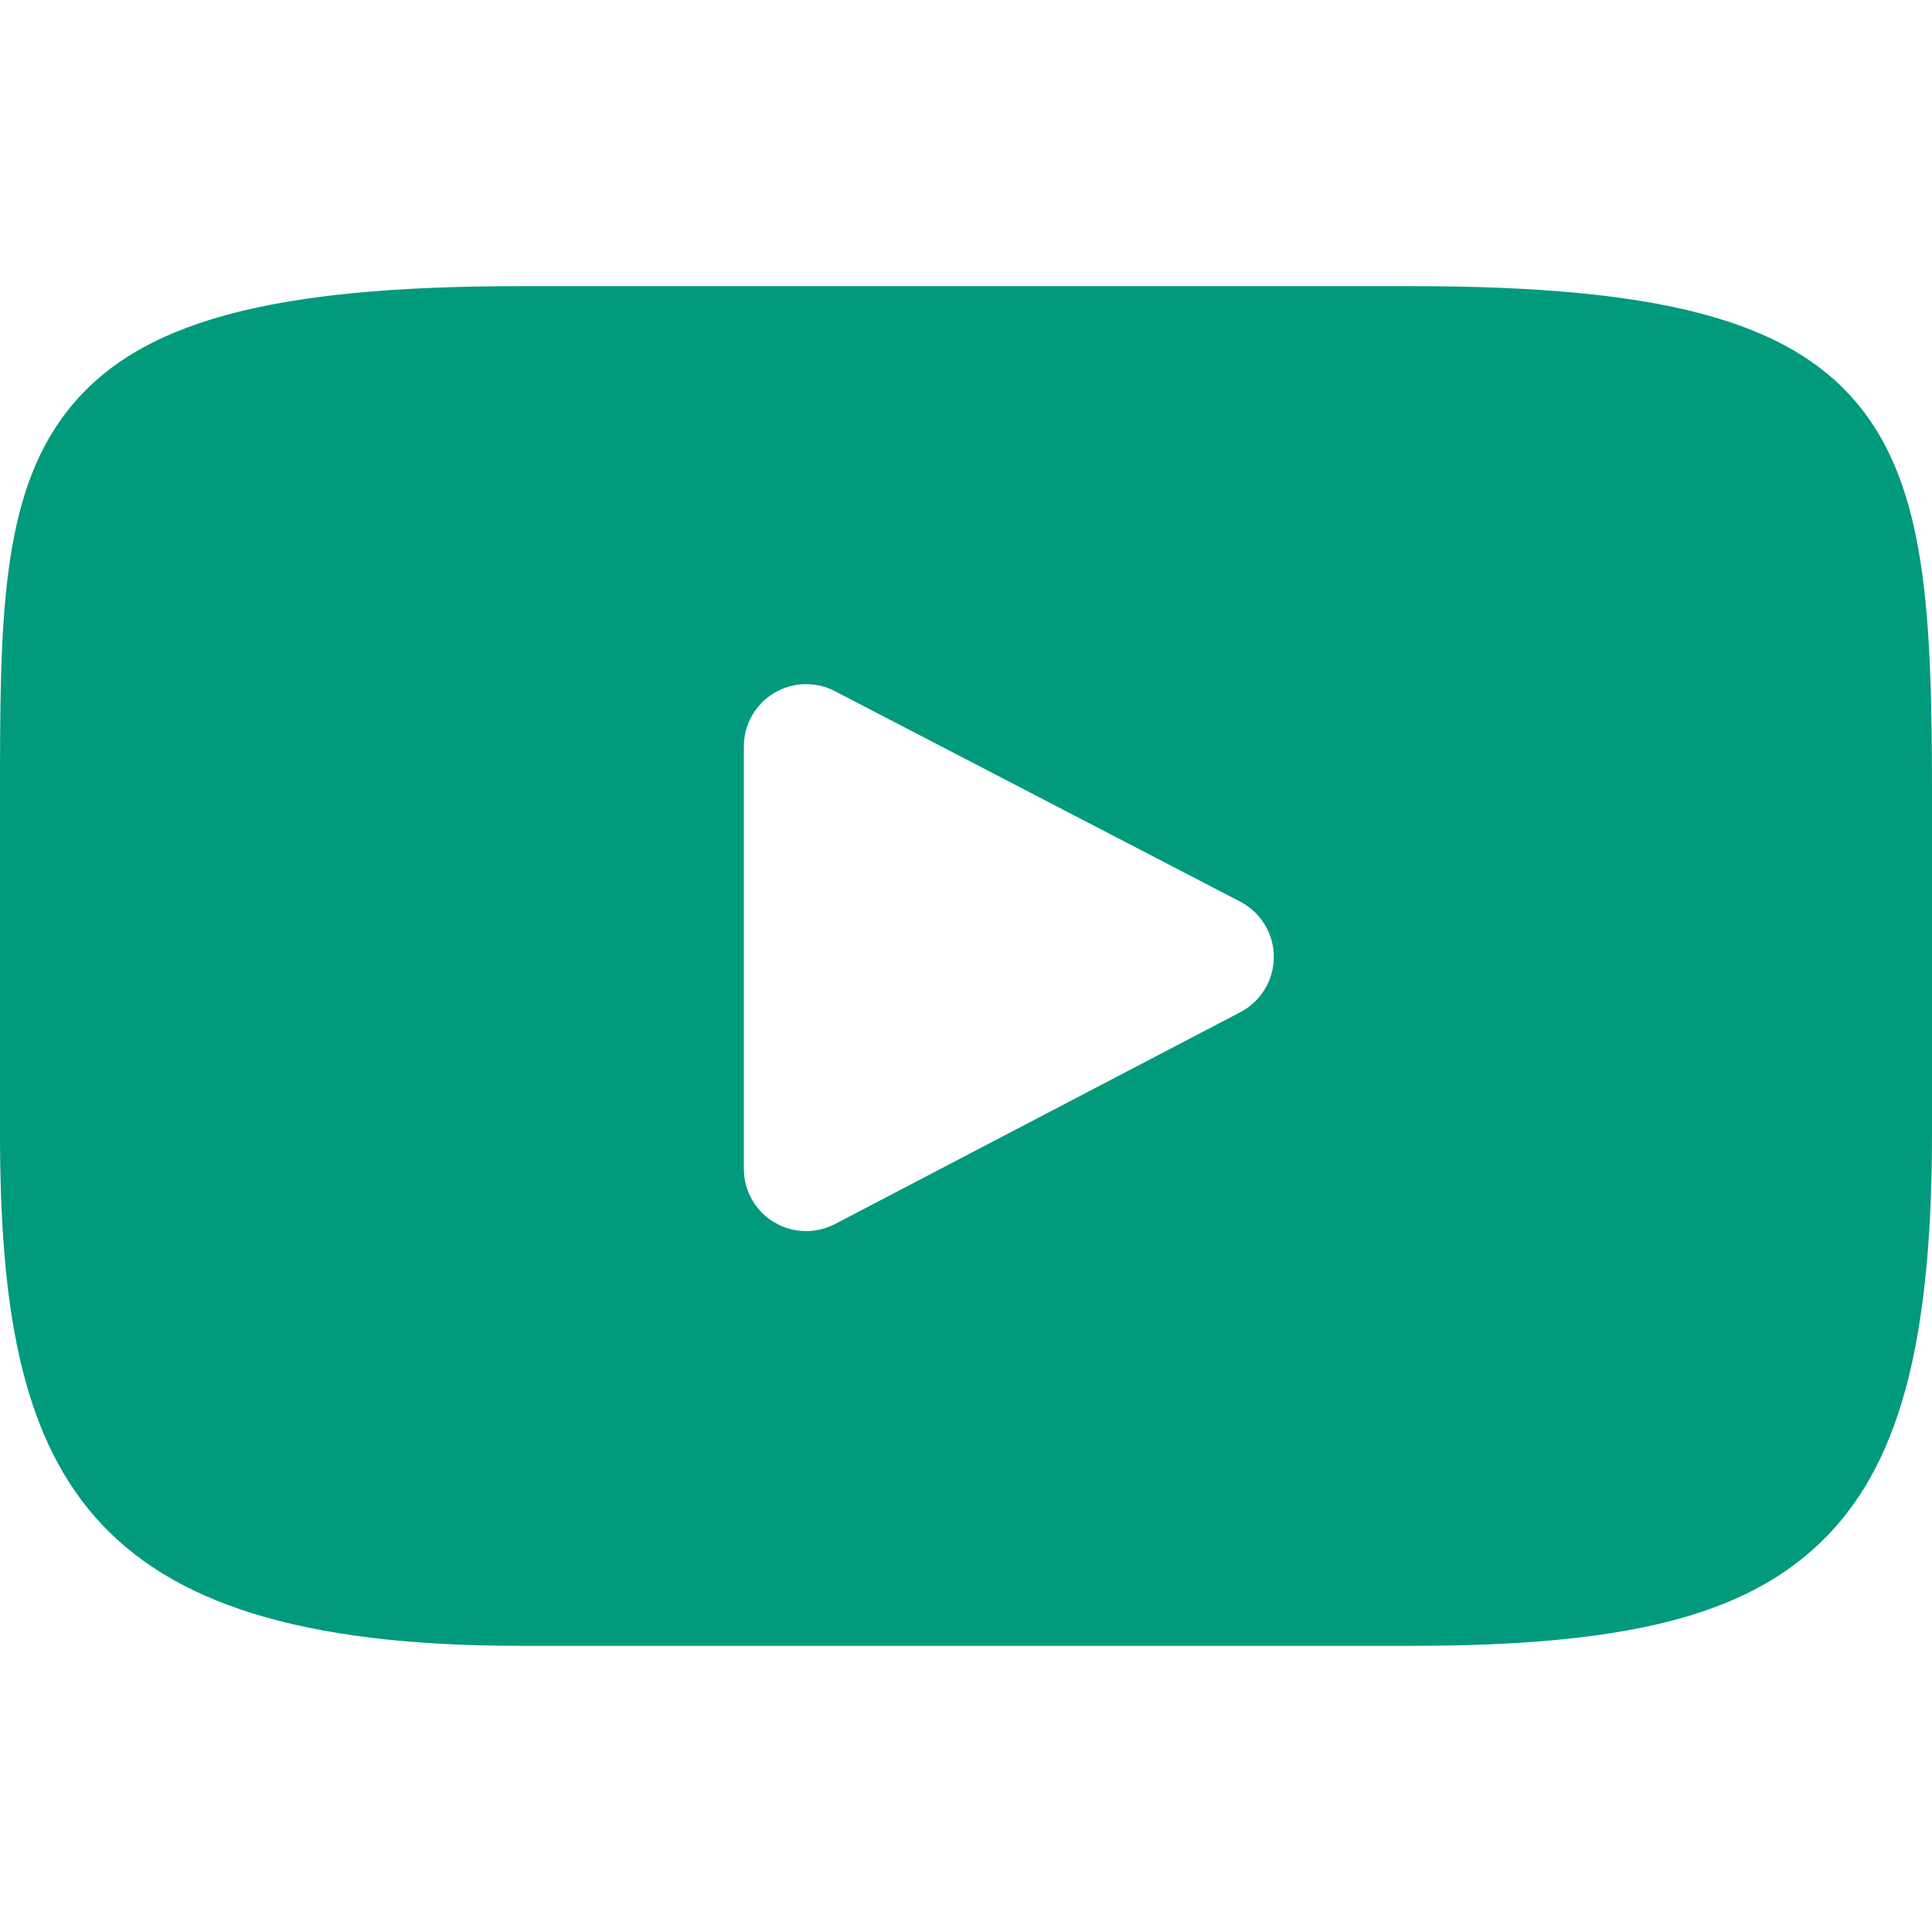
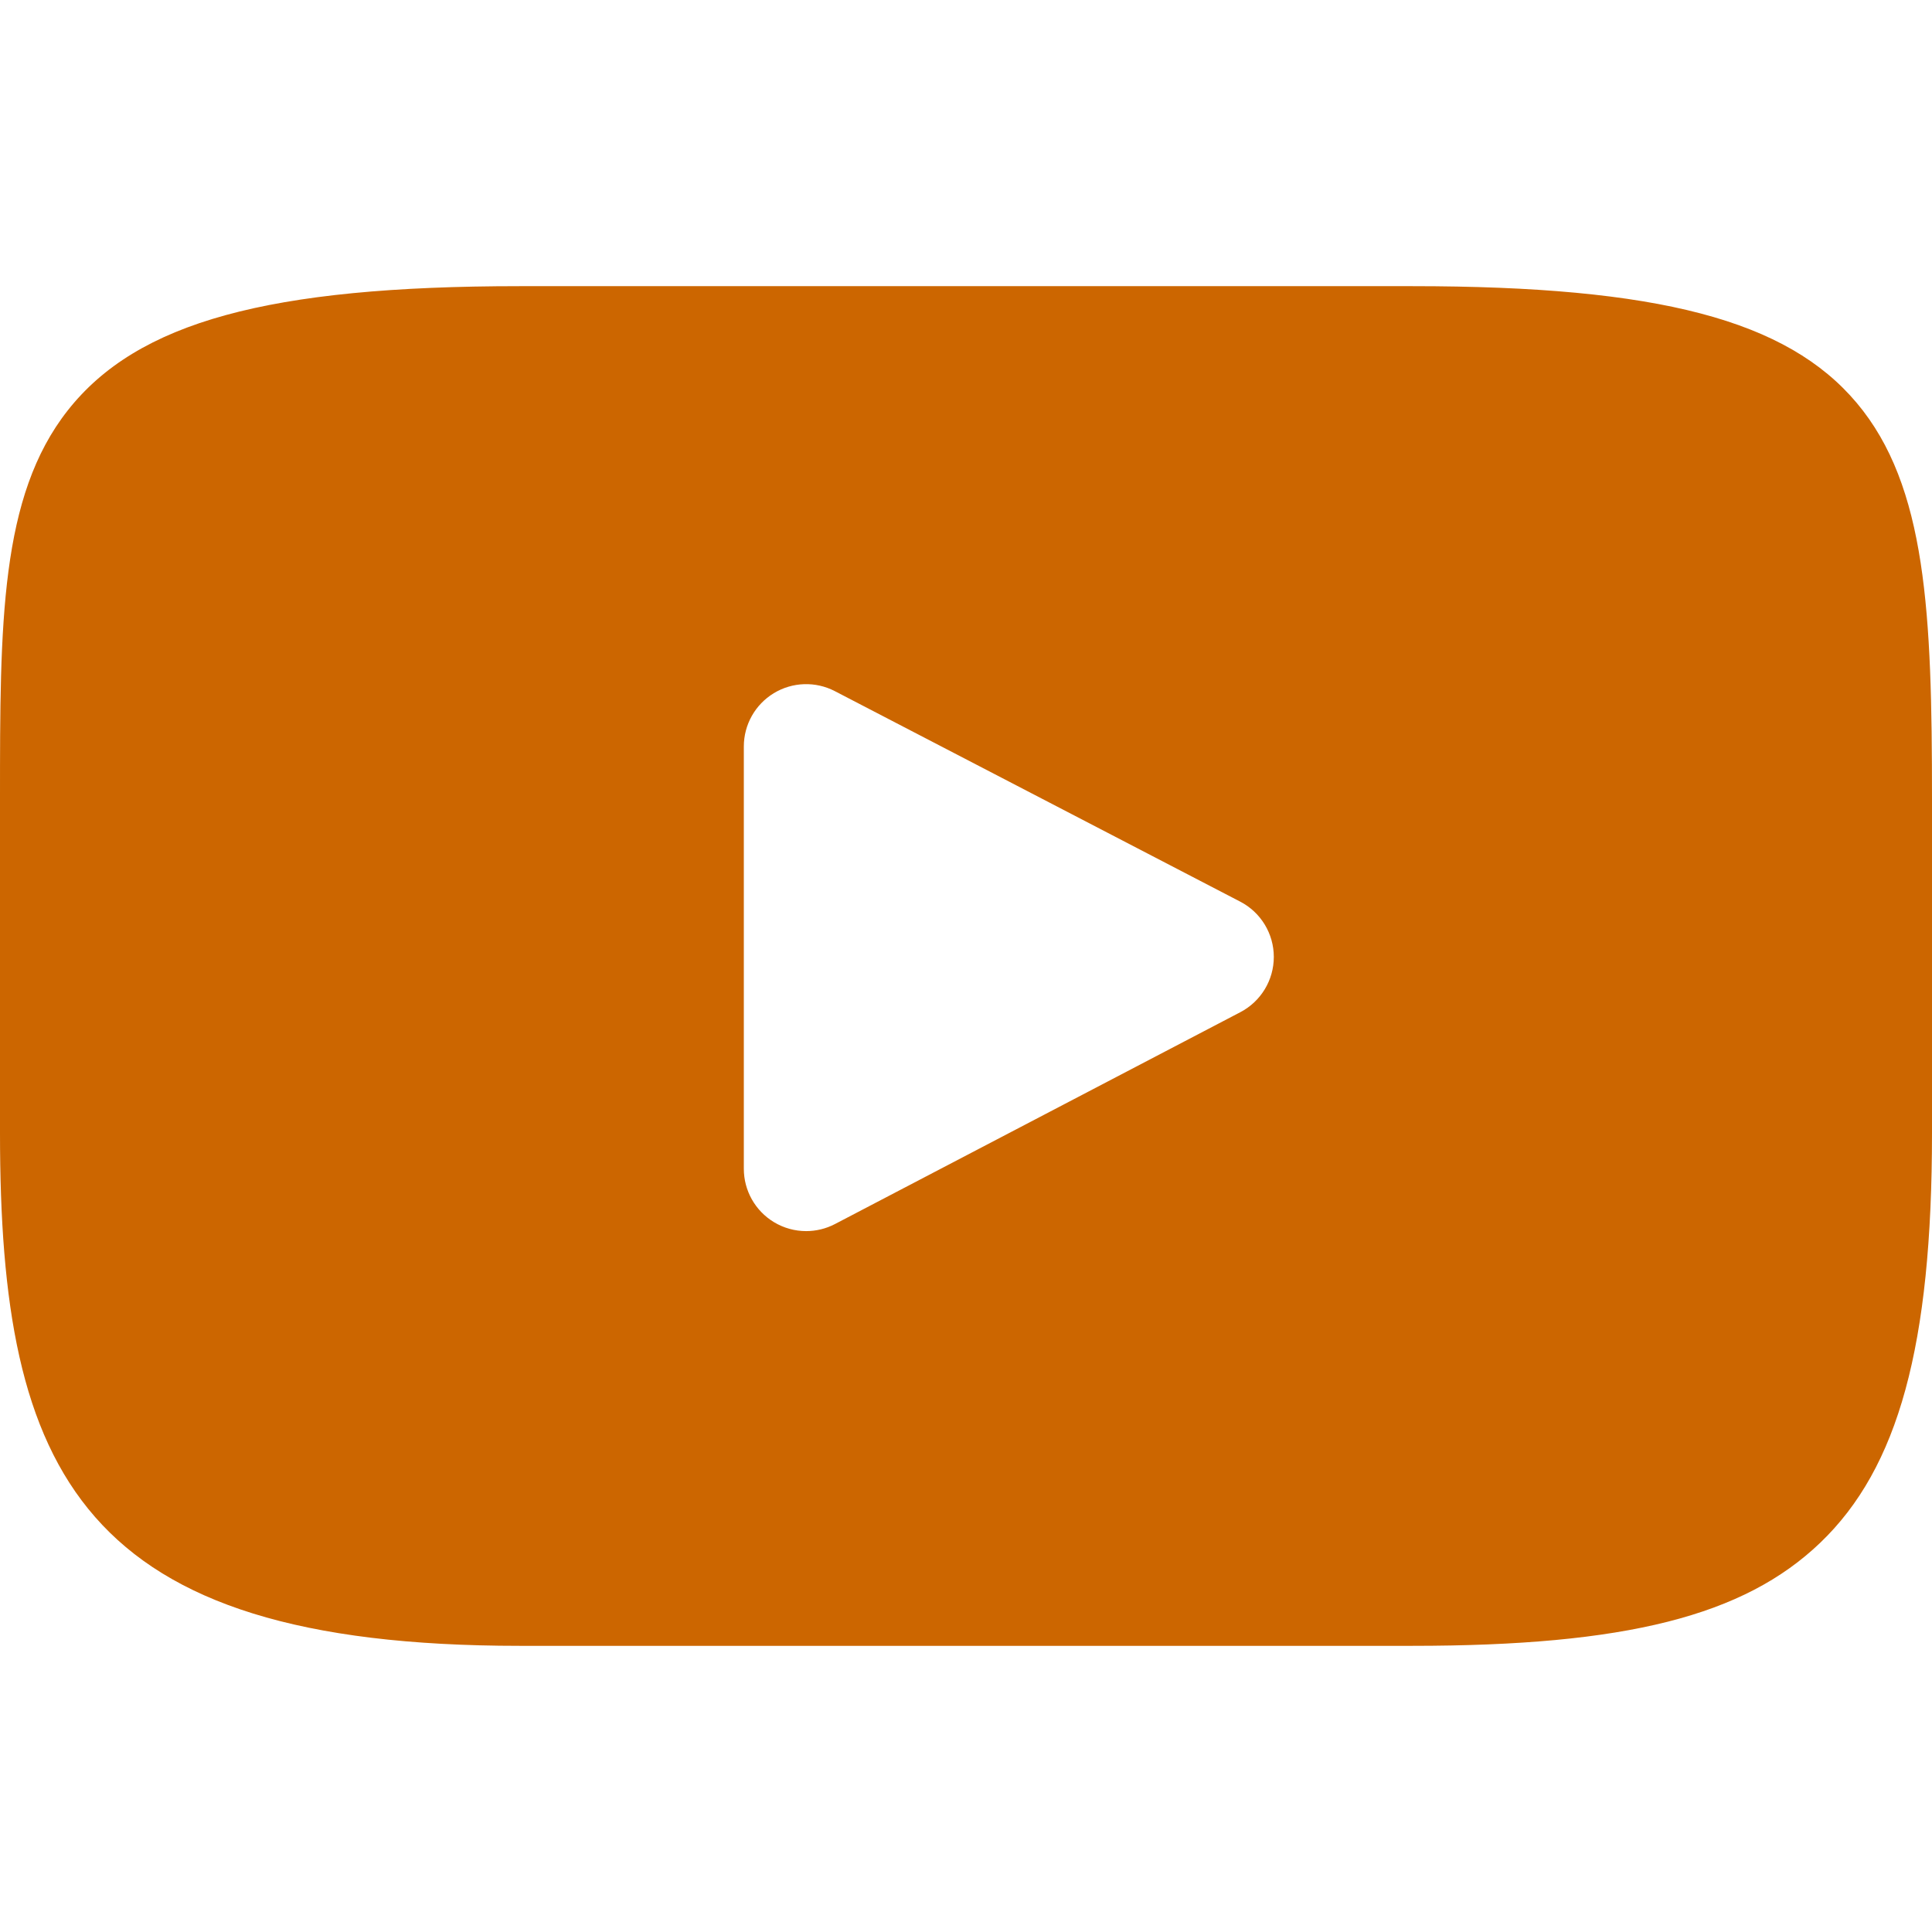
- <svg xmlns="http://www.w3.org/2000/svg" version="1.1" id="Layer_1" x="0px" y="0px" viewBox="0 0 310 310" style="enable-background:new 0 0 310 310;" xml:space="preserve" fill="#019A7C">
+ <svg xmlns="http://www.w3.org/2000/svg" version="1.1" id="Layer_1" x="0px" y="0px" viewBox="0 0 310 310" style="enable-background:new 0 0 310 310;" xml:space="preserve" fill="#cc6600">
  <g id="XMLID_822_">
    <path id="XMLID_823_" d="M297.917,64.645c-11.19-13.302-31.85-18.728-71.306-18.728H83.386c-40.359,0-61.369,5.776-72.517,19.938   C0,79.663,0,100.008,0,128.166v53.669c0,54.551,12.896,82.248,83.386,82.248h143.226c34.216,0,53.176-4.788,65.442-16.527   C304.633,235.518,310,215.863,310,181.835v-53.669C310,98.471,309.159,78.006,297.917,64.645z M199.021,162.41l-65.038,33.991   c-1.454,0.76-3.044,1.137-4.632,1.137c-1.798,0-3.592-0.484-5.181-1.446c-2.992-1.813-4.819-5.056-4.819-8.554v-67.764   c0-3.492,1.822-6.732,4.808-8.546c2.987-1.814,6.702-1.938,9.801-0.328l65.038,33.772c3.309,1.718,5.387,5.134,5.392,8.861   C204.394,157.263,202.325,160.684,199.021,162.41z" />
  </g>
</svg>
